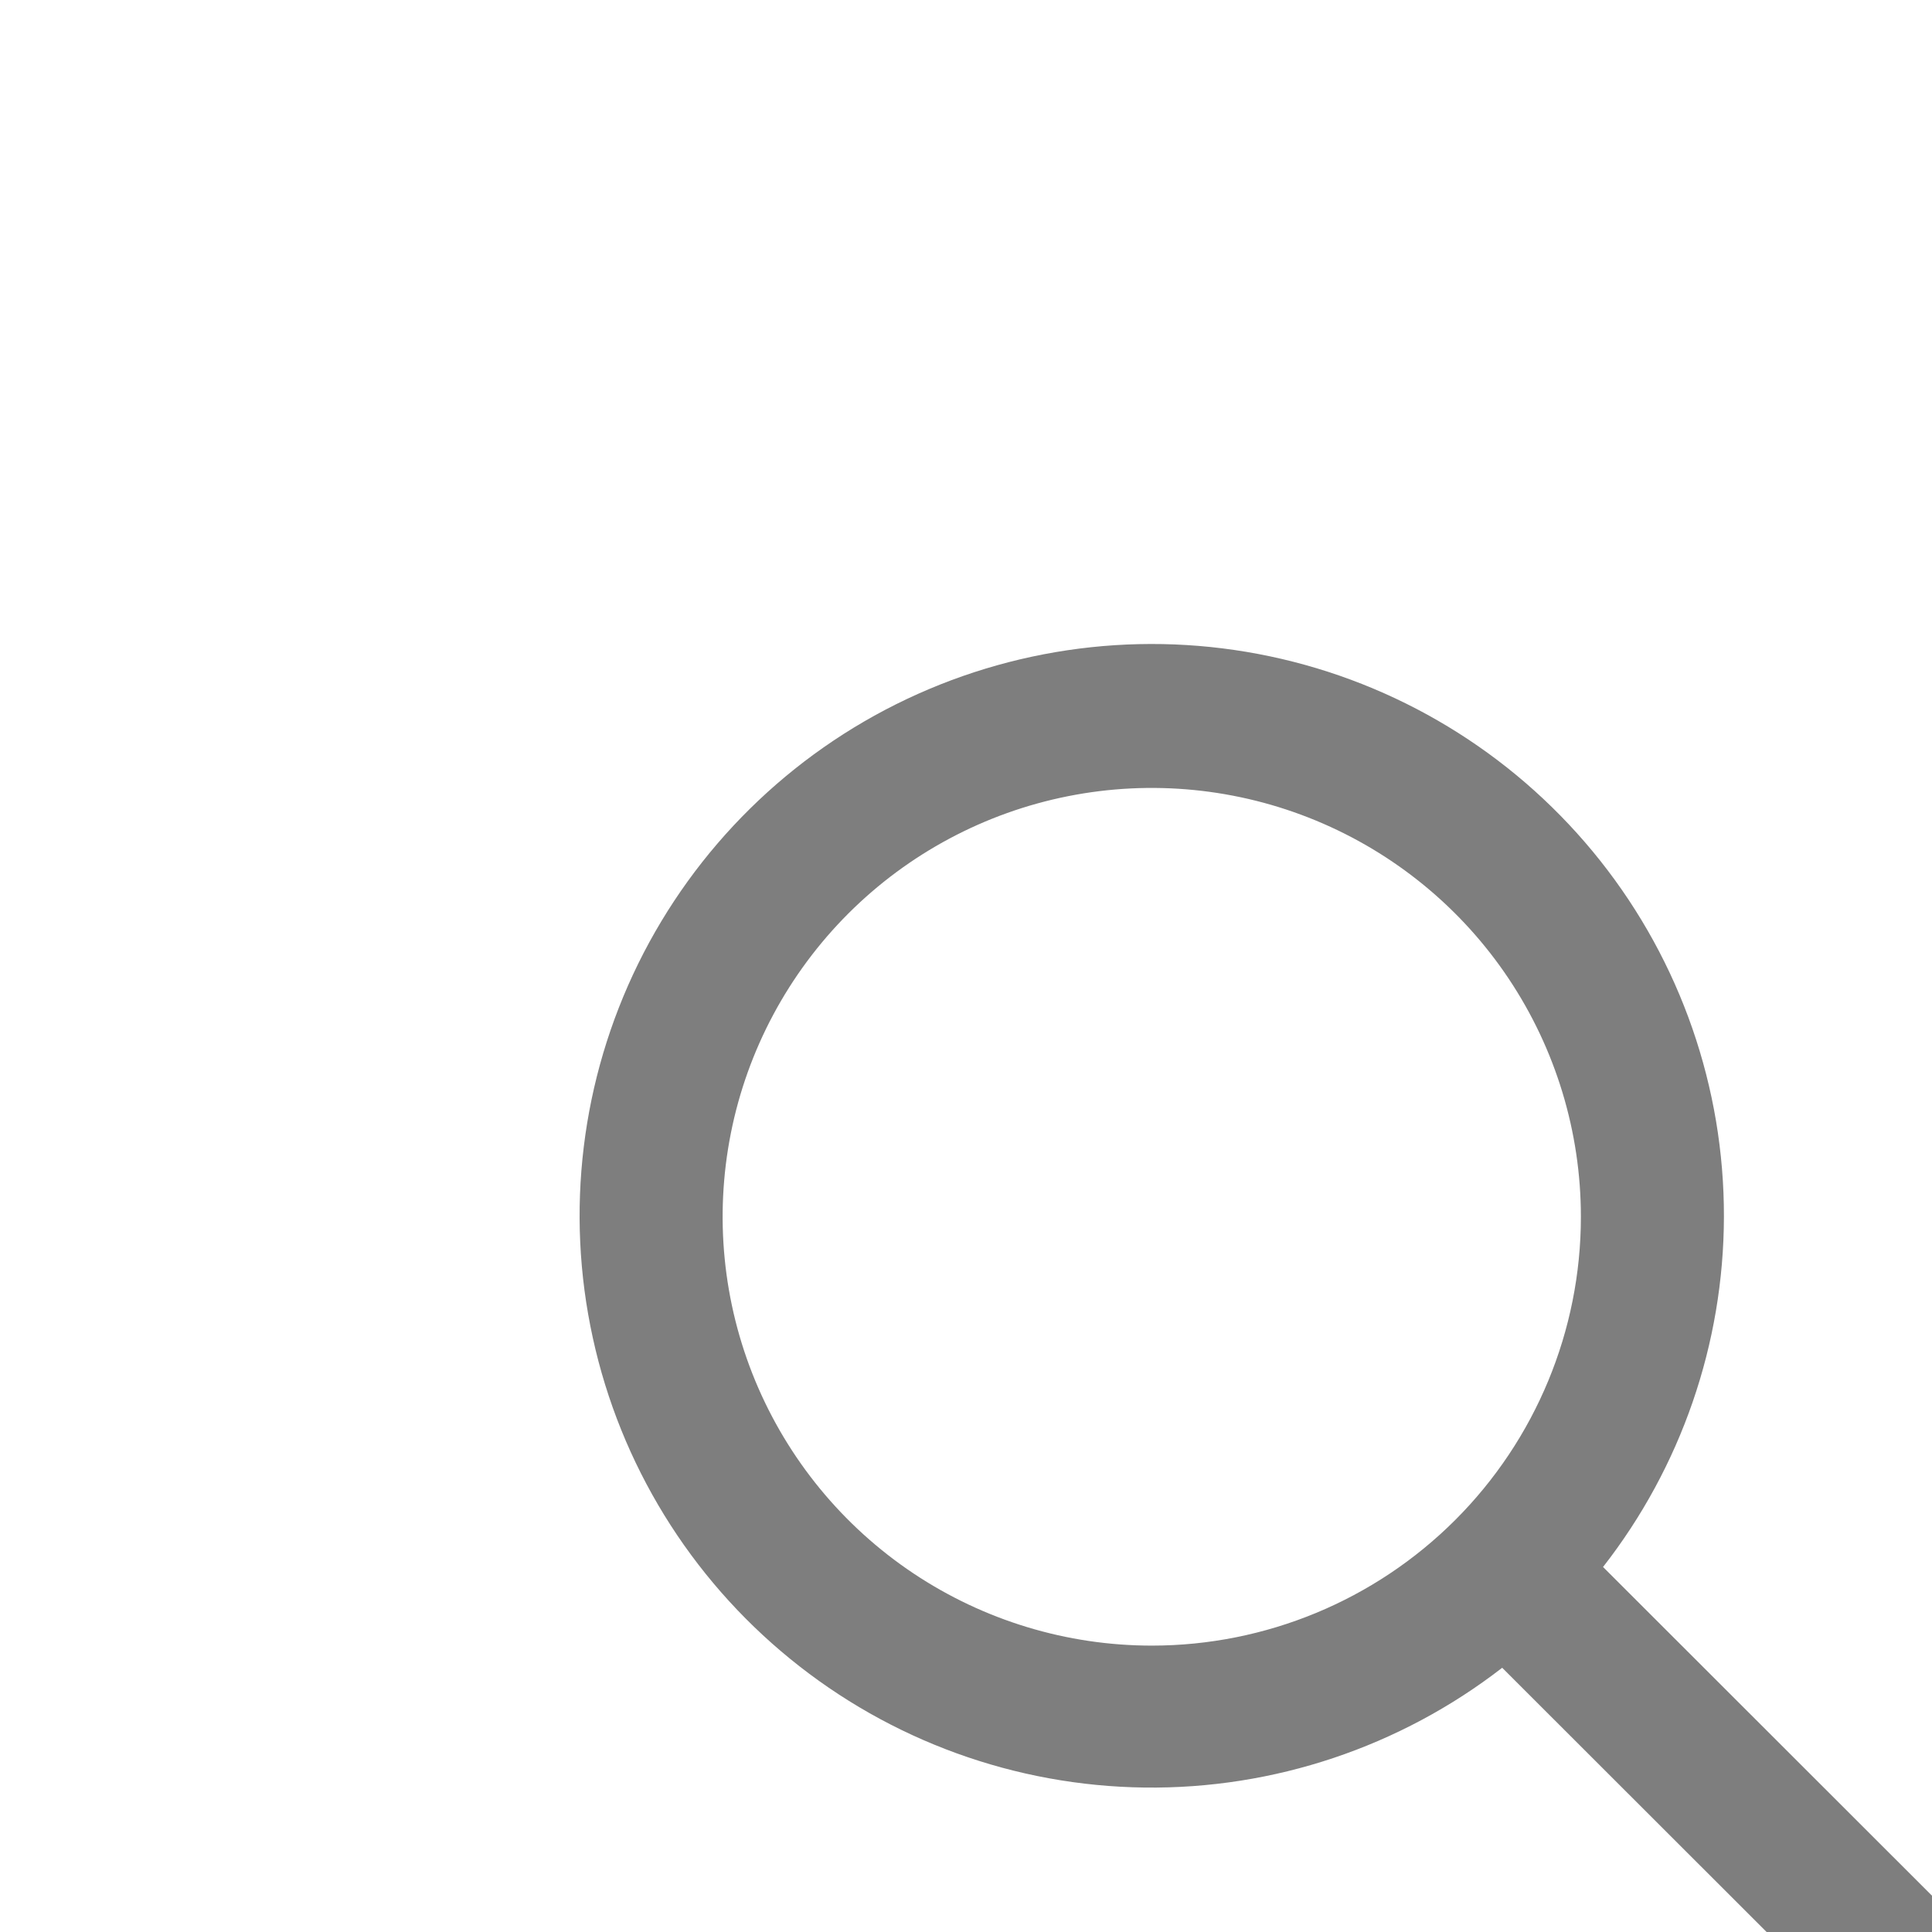
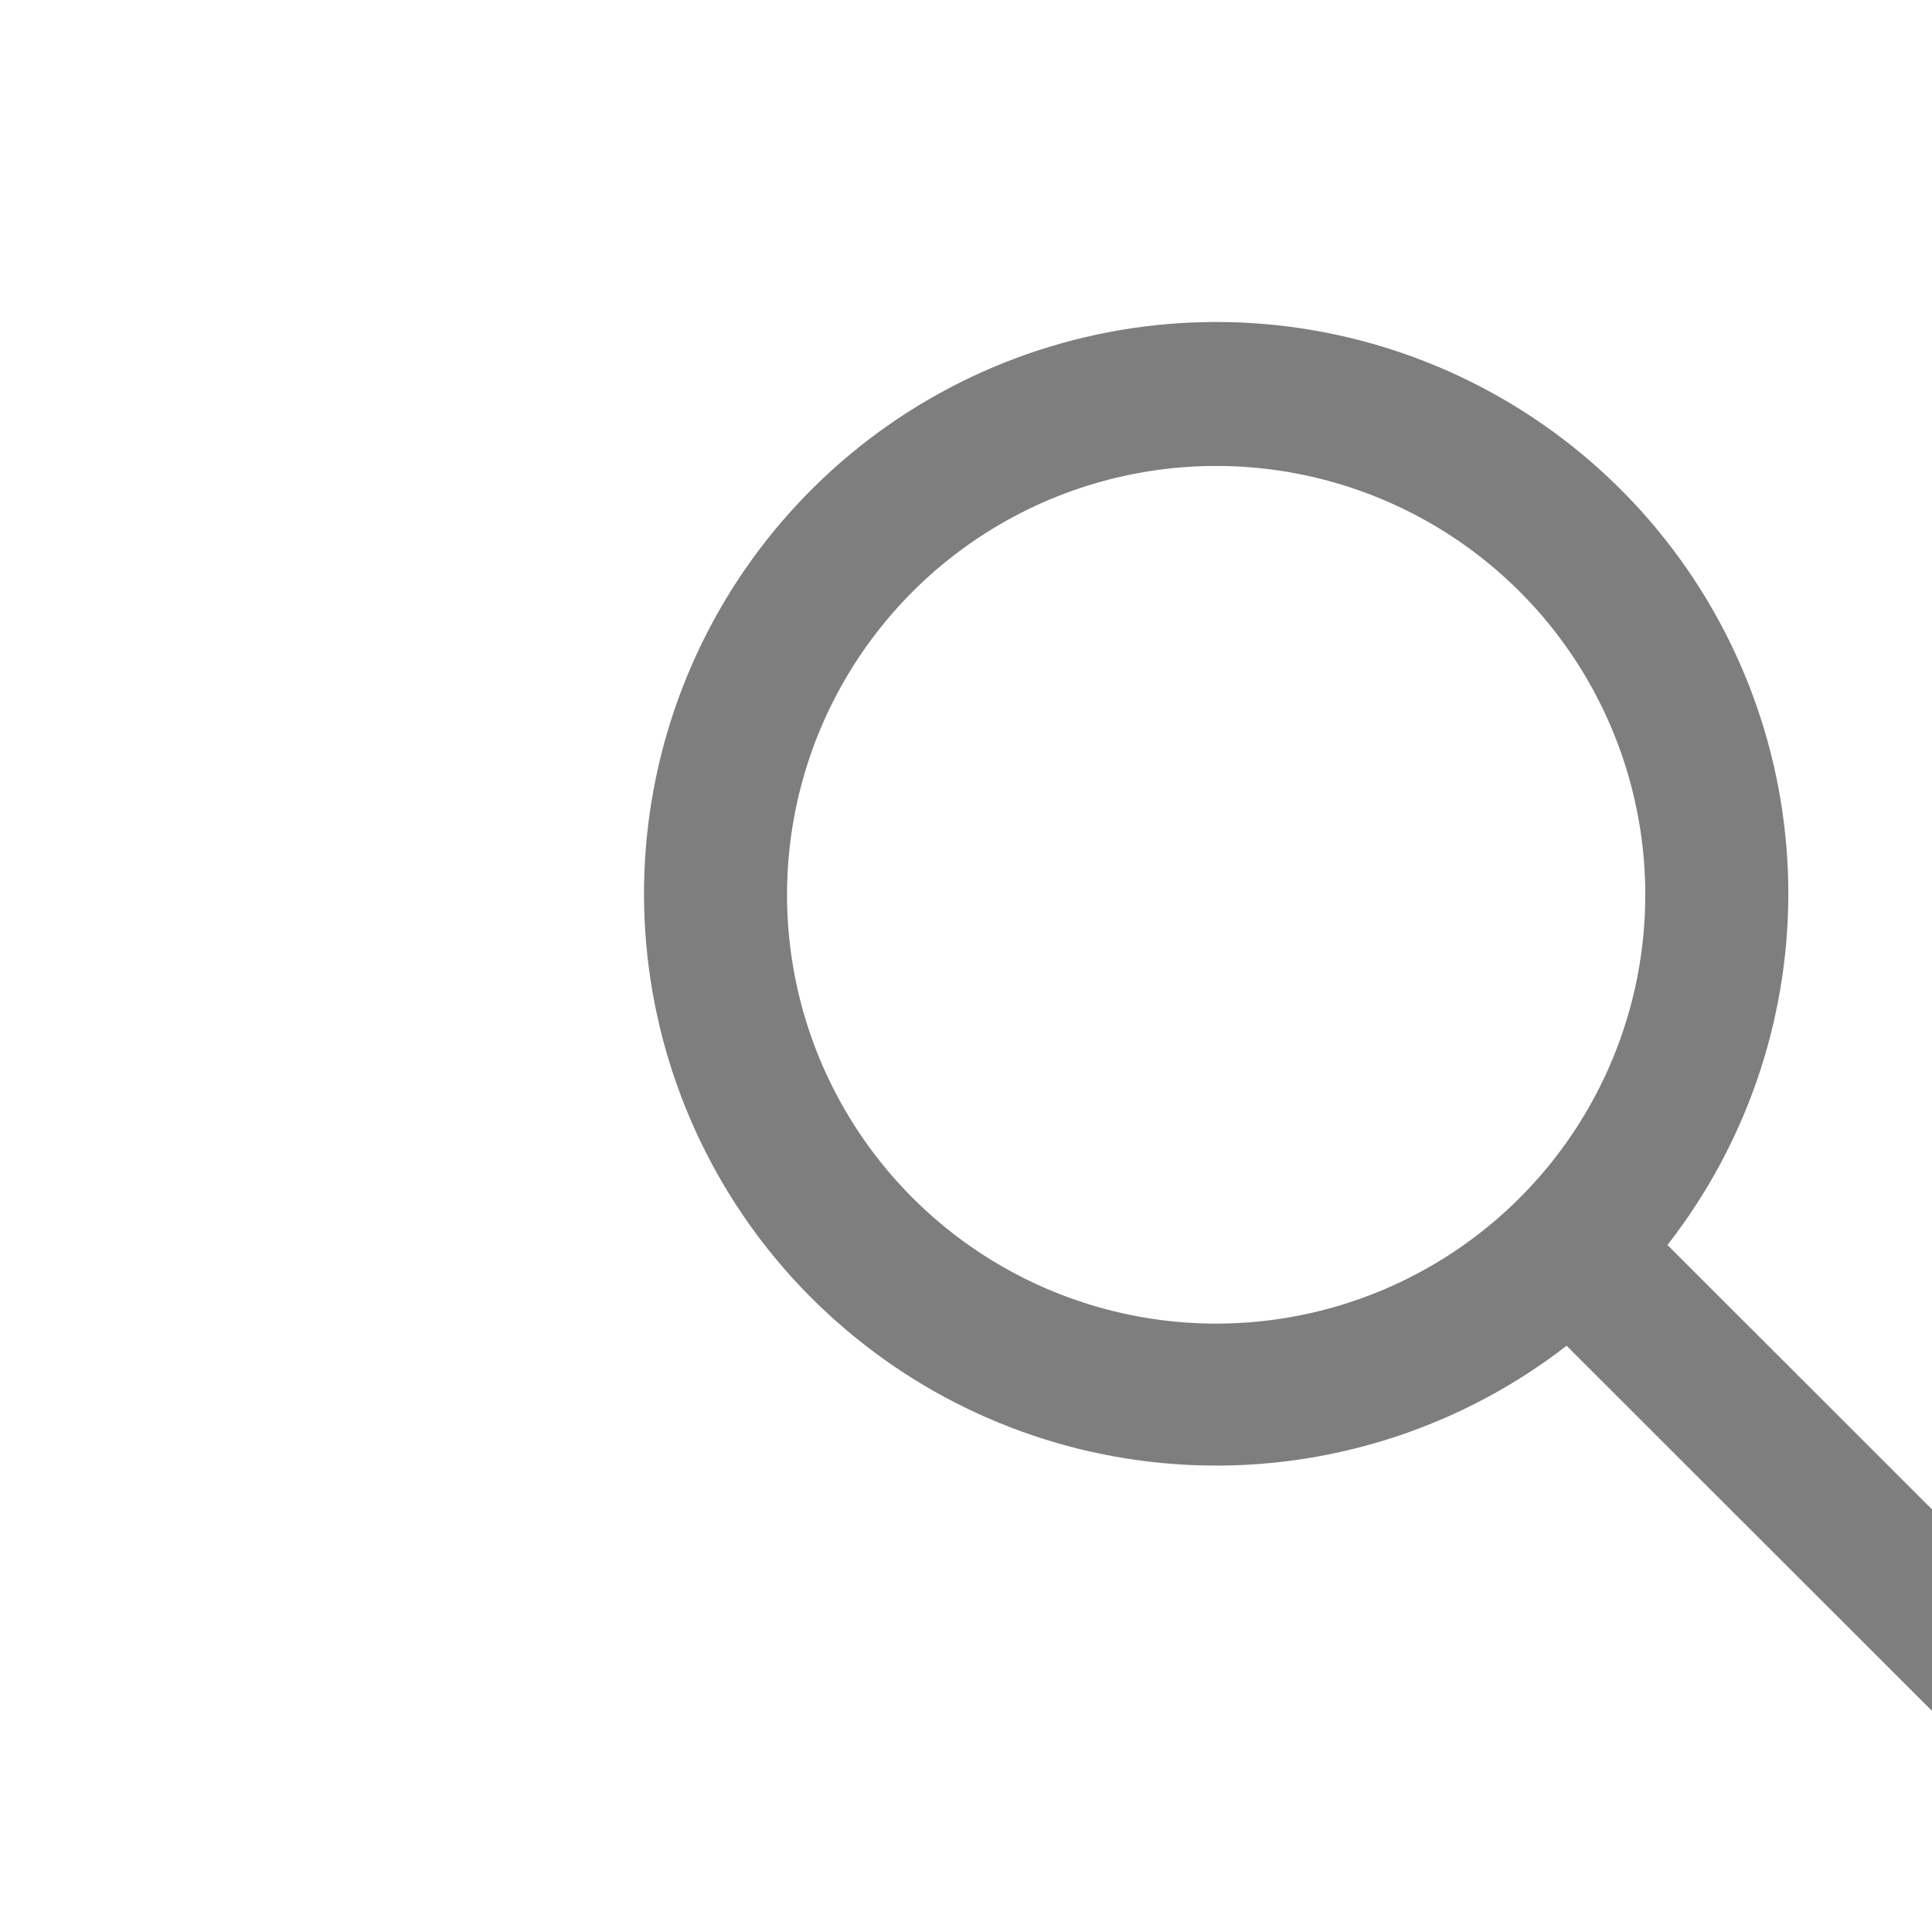
- <svg xmlns="http://www.w3.org/2000/svg" width="20" height="20" viewBox="-9 4 30 2" fill="none" padding-top="10px">
+ <svg xmlns="http://www.w3.org/2000/svg" width="20" height="20" viewBox="-10 9 30 2" fill="none" padding-top="10px">
  <path d="M17.769 8.894C17.773 6.887 17.096 4.939 15.849 3.366C14.602 1.793 12.859 0.688 10.903 0.232C8.947 -0.224 6.895 -0.004 5.08 0.855C3.266 1.714 1.796 3.163 0.91 4.964C0.025 6.765 -0.224 8.813 0.205 10.773C0.633 12.734 1.713 14.491 3.27 15.759C4.826 17.028 6.766 17.732 8.774 17.757C10.782 17.782 12.739 17.126 14.326 15.897L21.434 23L23 21.435L15.892 14.332C17.105 12.778 17.765 10.865 17.769 8.894ZM8.885 15.553C7.567 15.553 6.278 15.162 5.183 14.431C4.087 13.699 3.233 12.659 2.728 11.442C2.224 10.226 2.092 8.887 2.349 7.595C2.606 6.303 3.241 5.117 4.173 4.185C5.105 3.254 6.292 2.62 7.585 2.363C8.877 2.106 10.217 2.238 11.435 2.742C12.652 3.246 13.693 4.099 14.425 5.194C15.157 6.29 15.548 7.577 15.548 8.894C15.548 10.66 14.846 12.354 13.596 13.603C12.347 14.851 10.652 15.553 8.885 15.553Z" fill="#7E7E7E" />
</svg>
